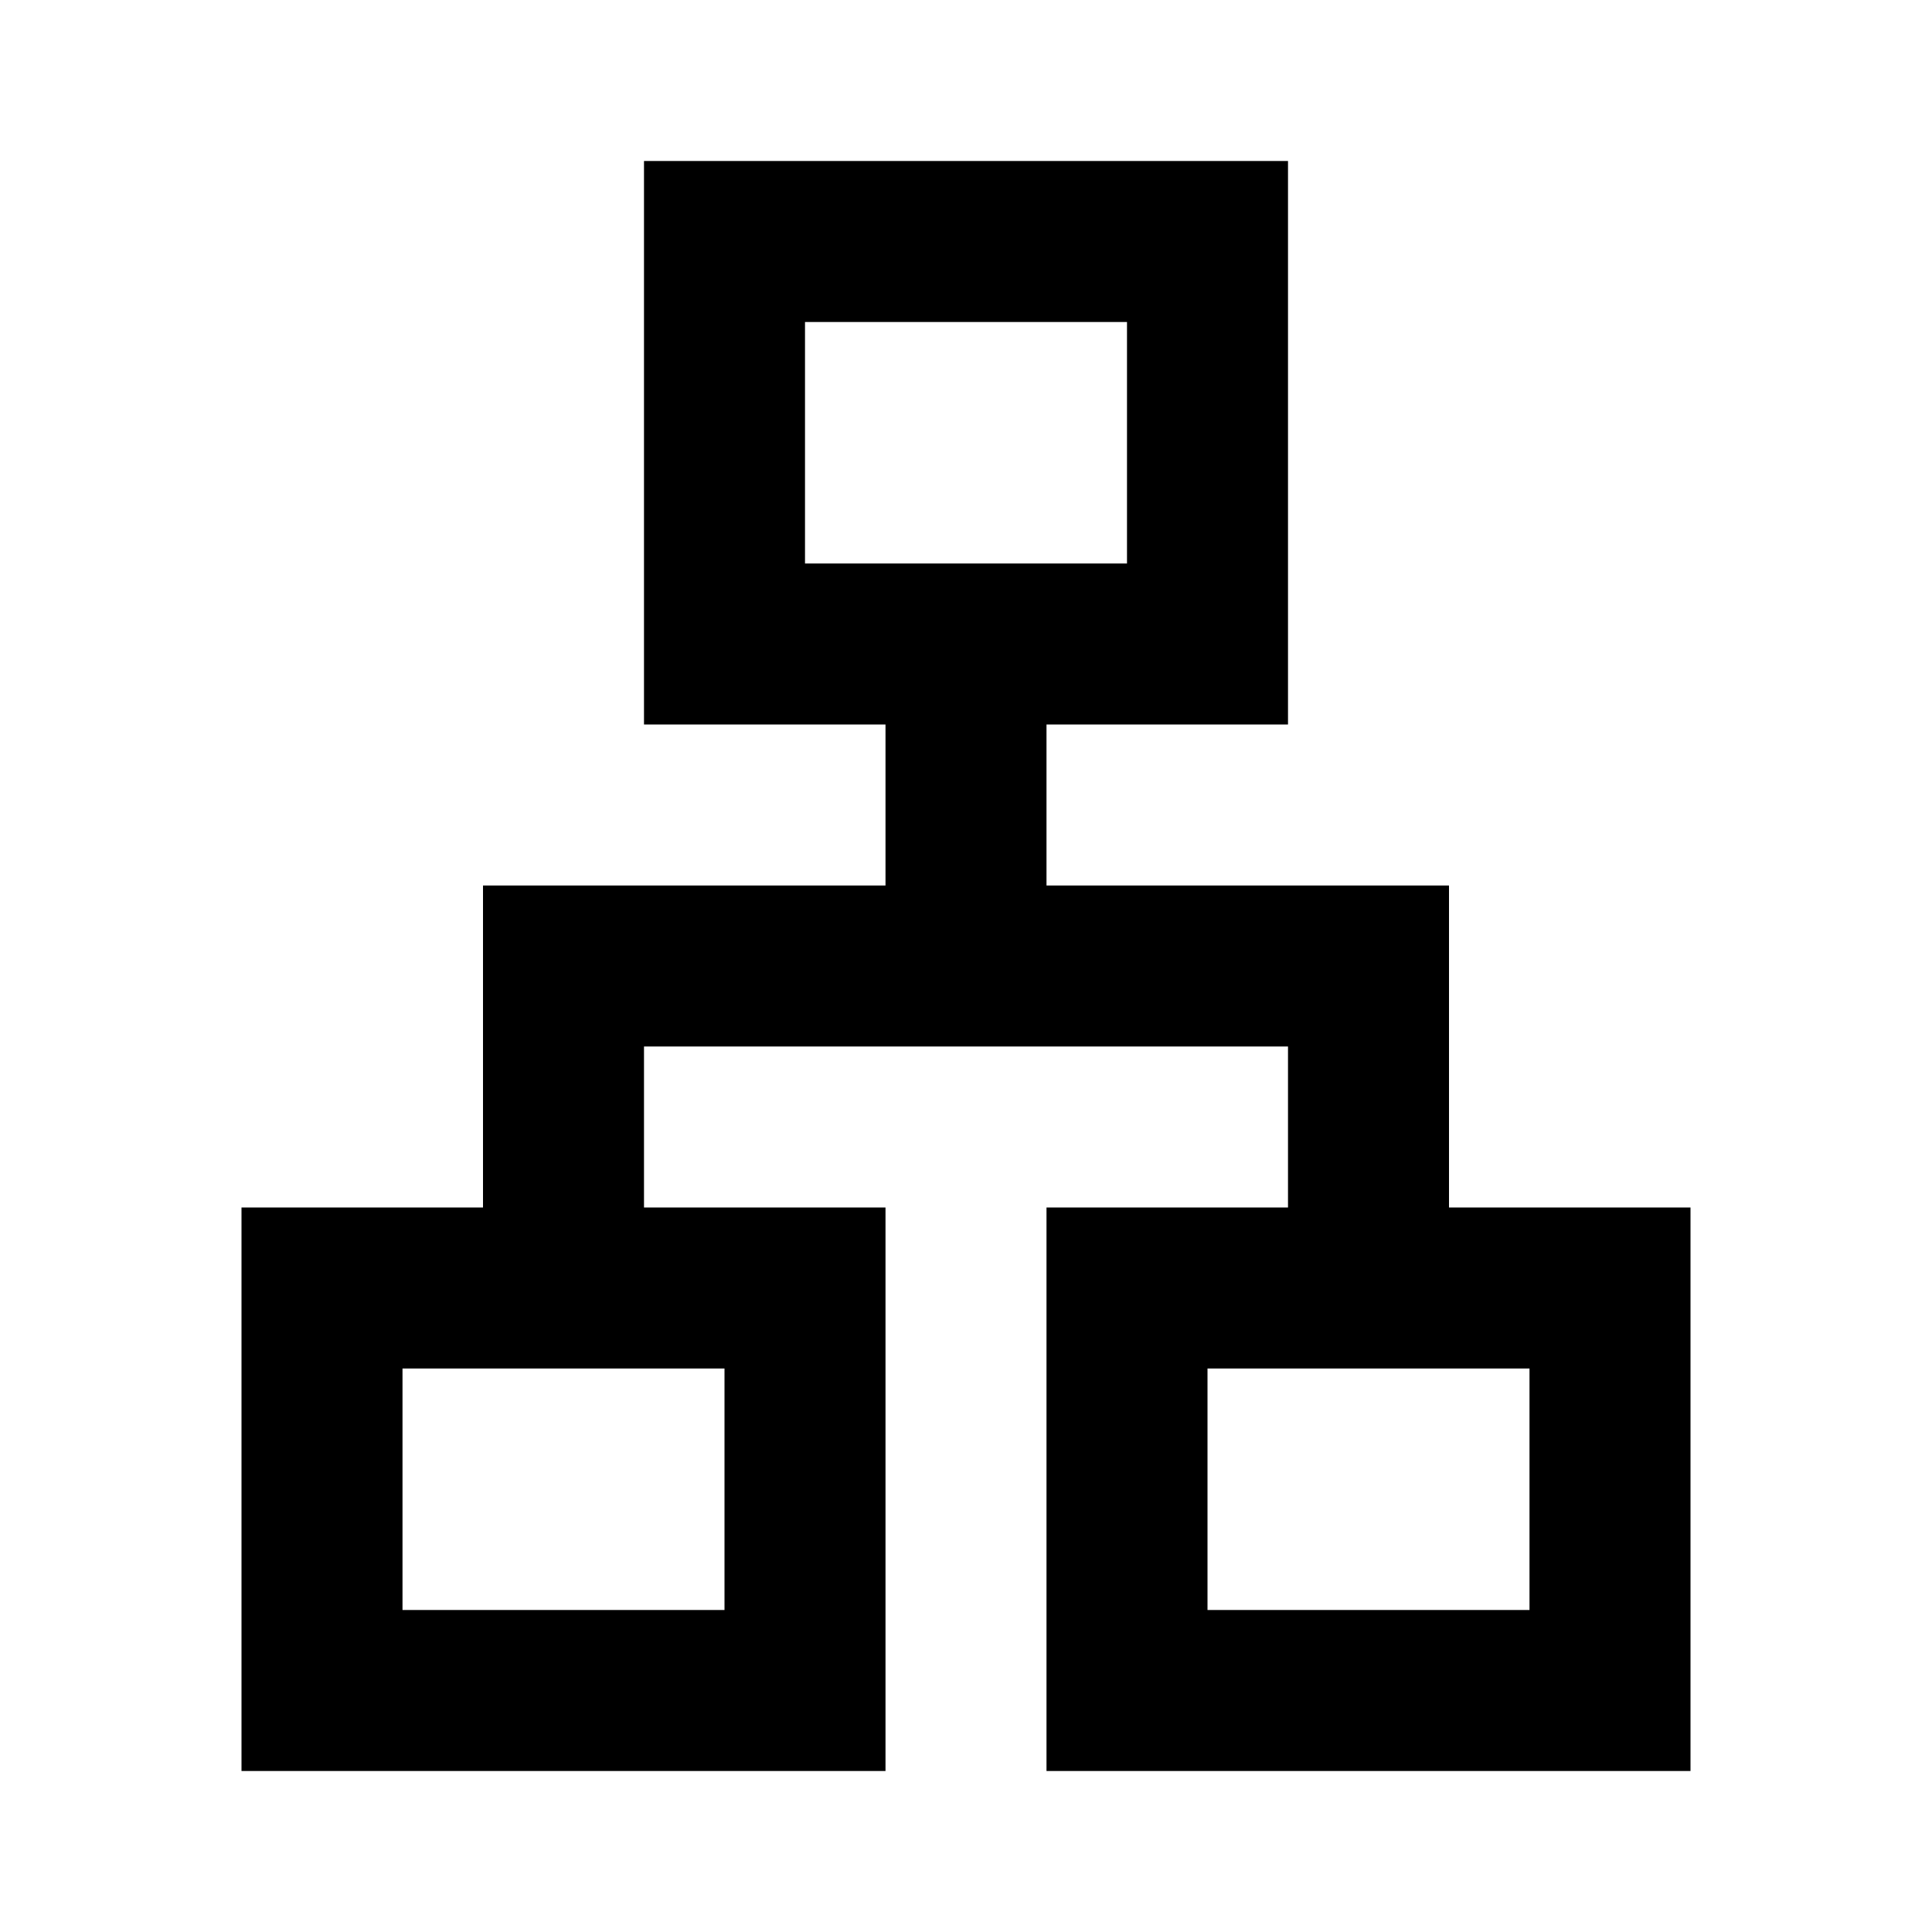
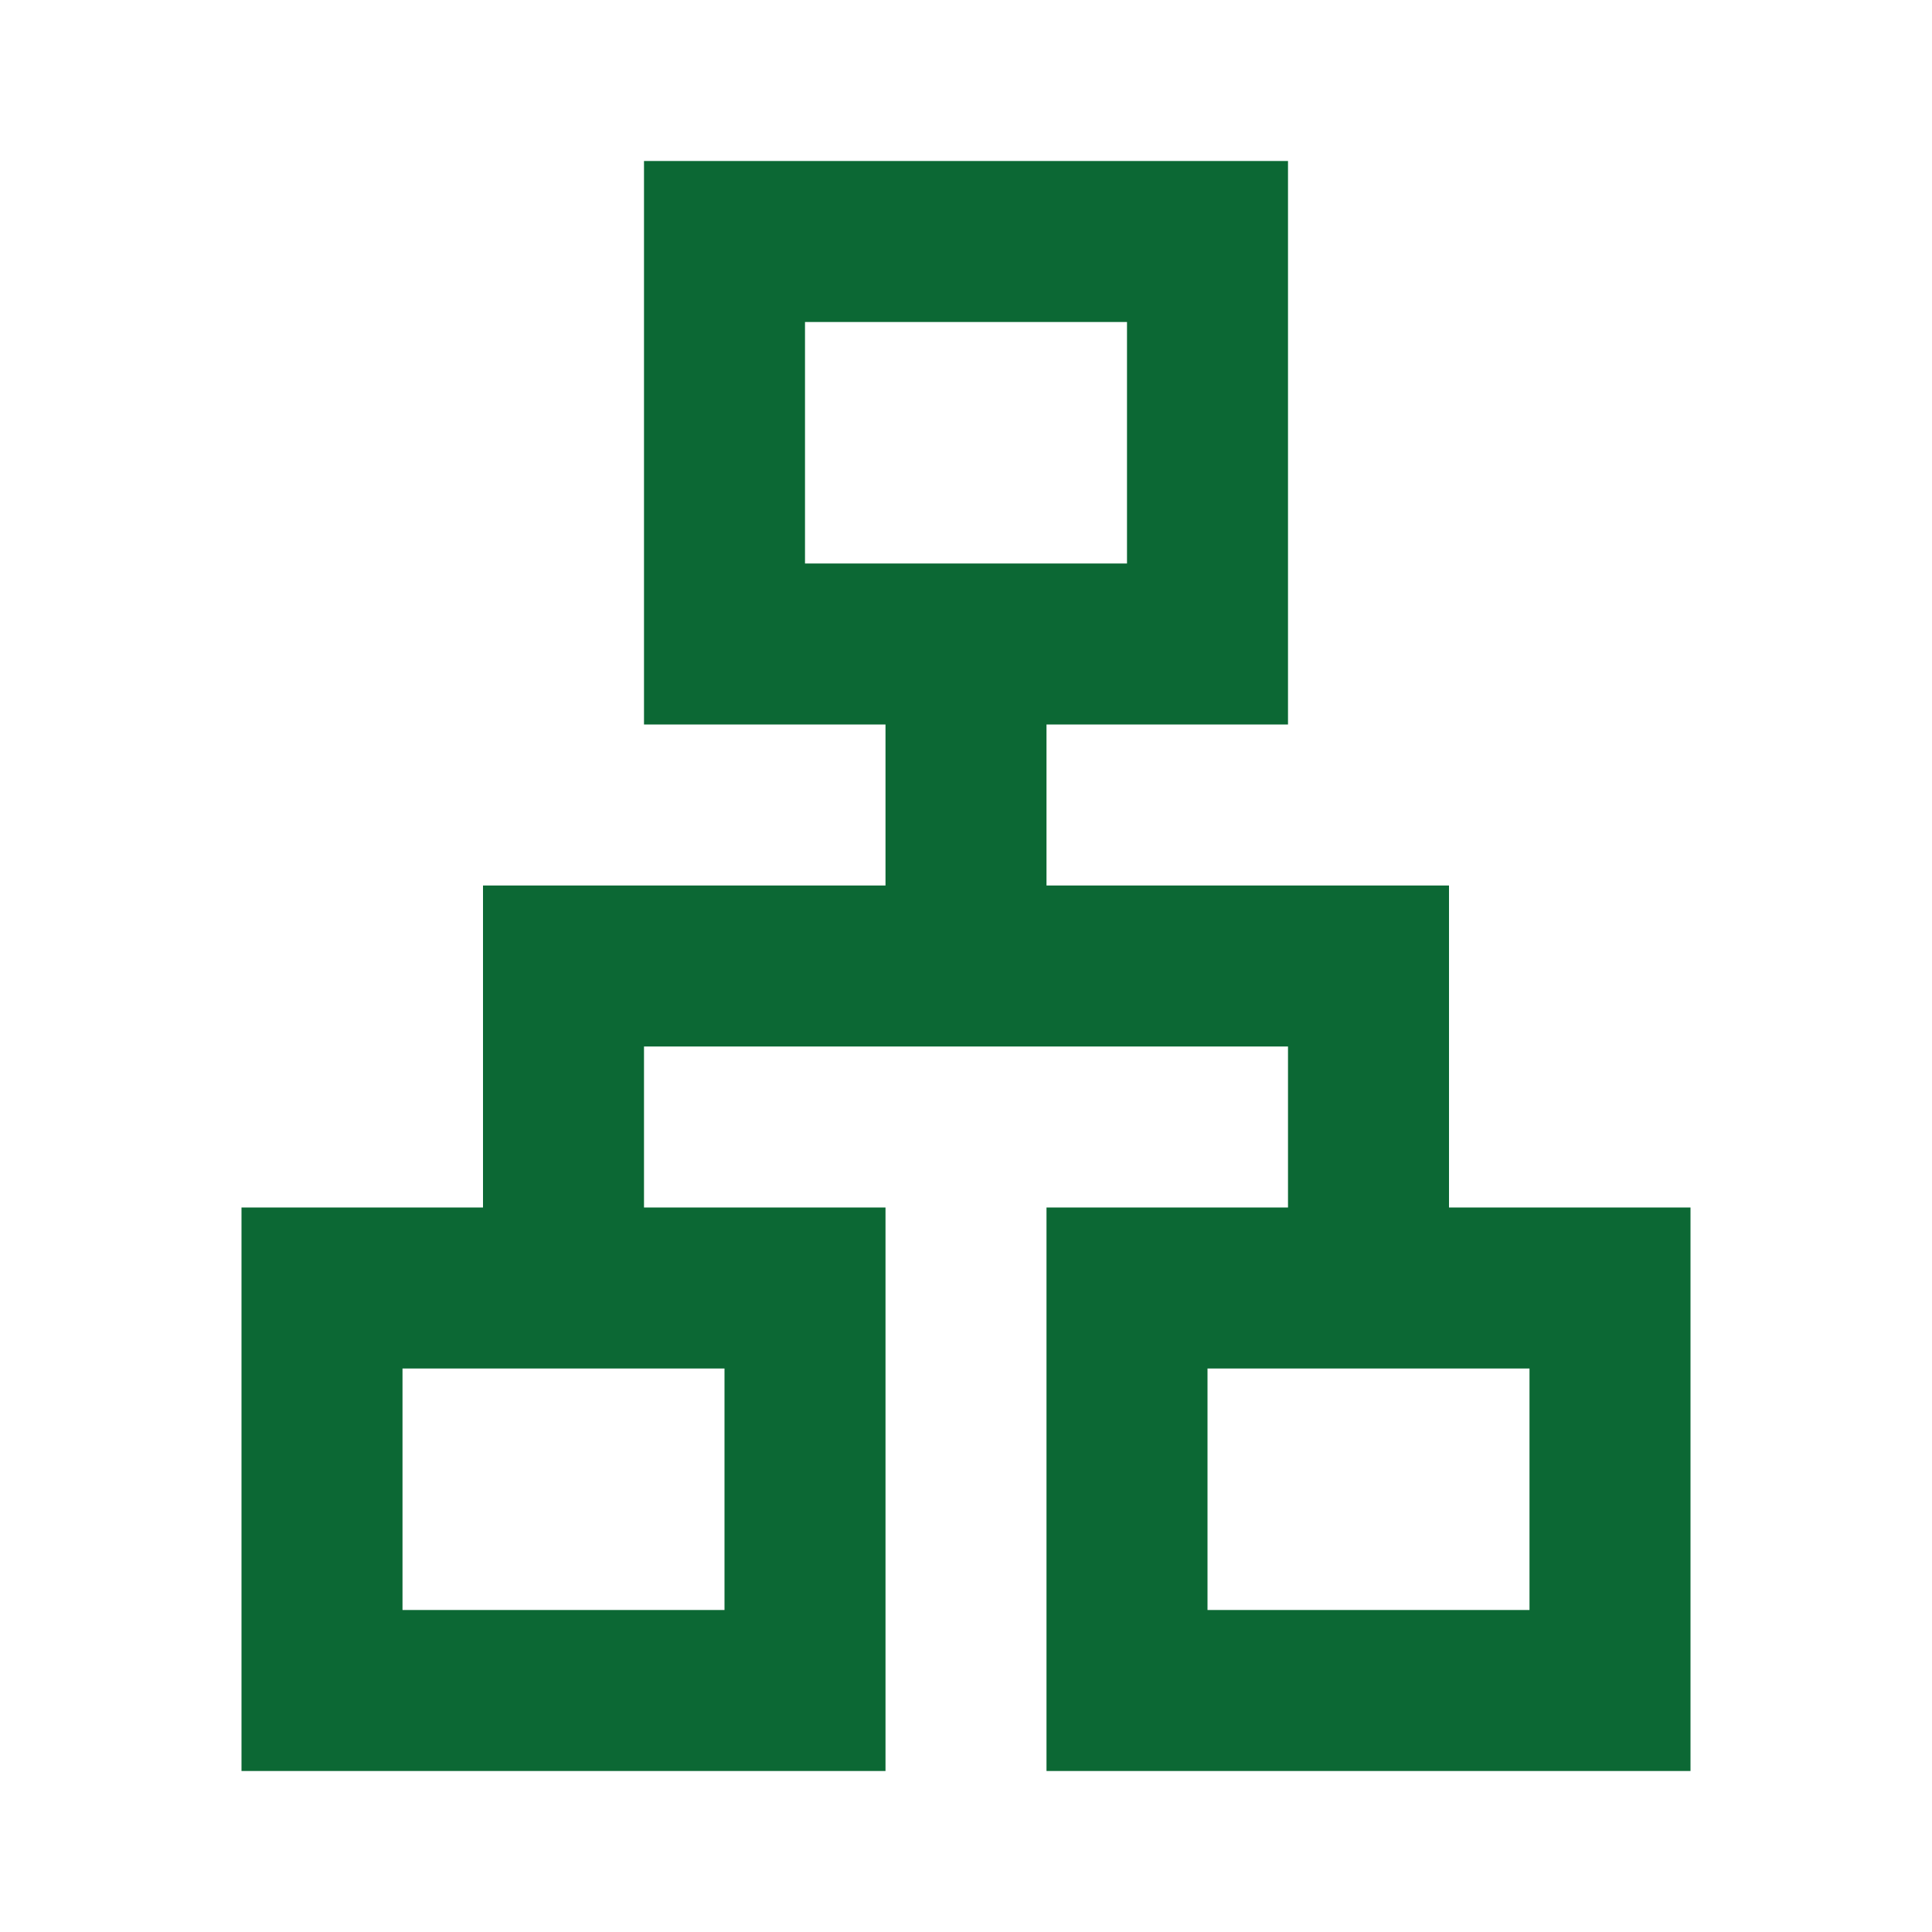
- <svg xmlns="http://www.w3.org/2000/svg" height="24px" viewBox="0 -960 960 960" width="24px" fill="#000000">
+ <svg xmlns="http://www.w3.org/2000/svg" height="24px" viewBox="0 -960 960 960" width="24px" fill="#0C6834">
  <path d="M120-80v-280h120v-160h200v-80H320v-280h320v280H520v80h200v160h120v280H520v-280h120v-80H320v80h120v280H120Zm280-600h160v-120H400v120ZM200-160h160v-120H200v120Zm400 0h160v-120H600v120ZM480-680ZM360-280Zm240 0Z" />
</svg>
